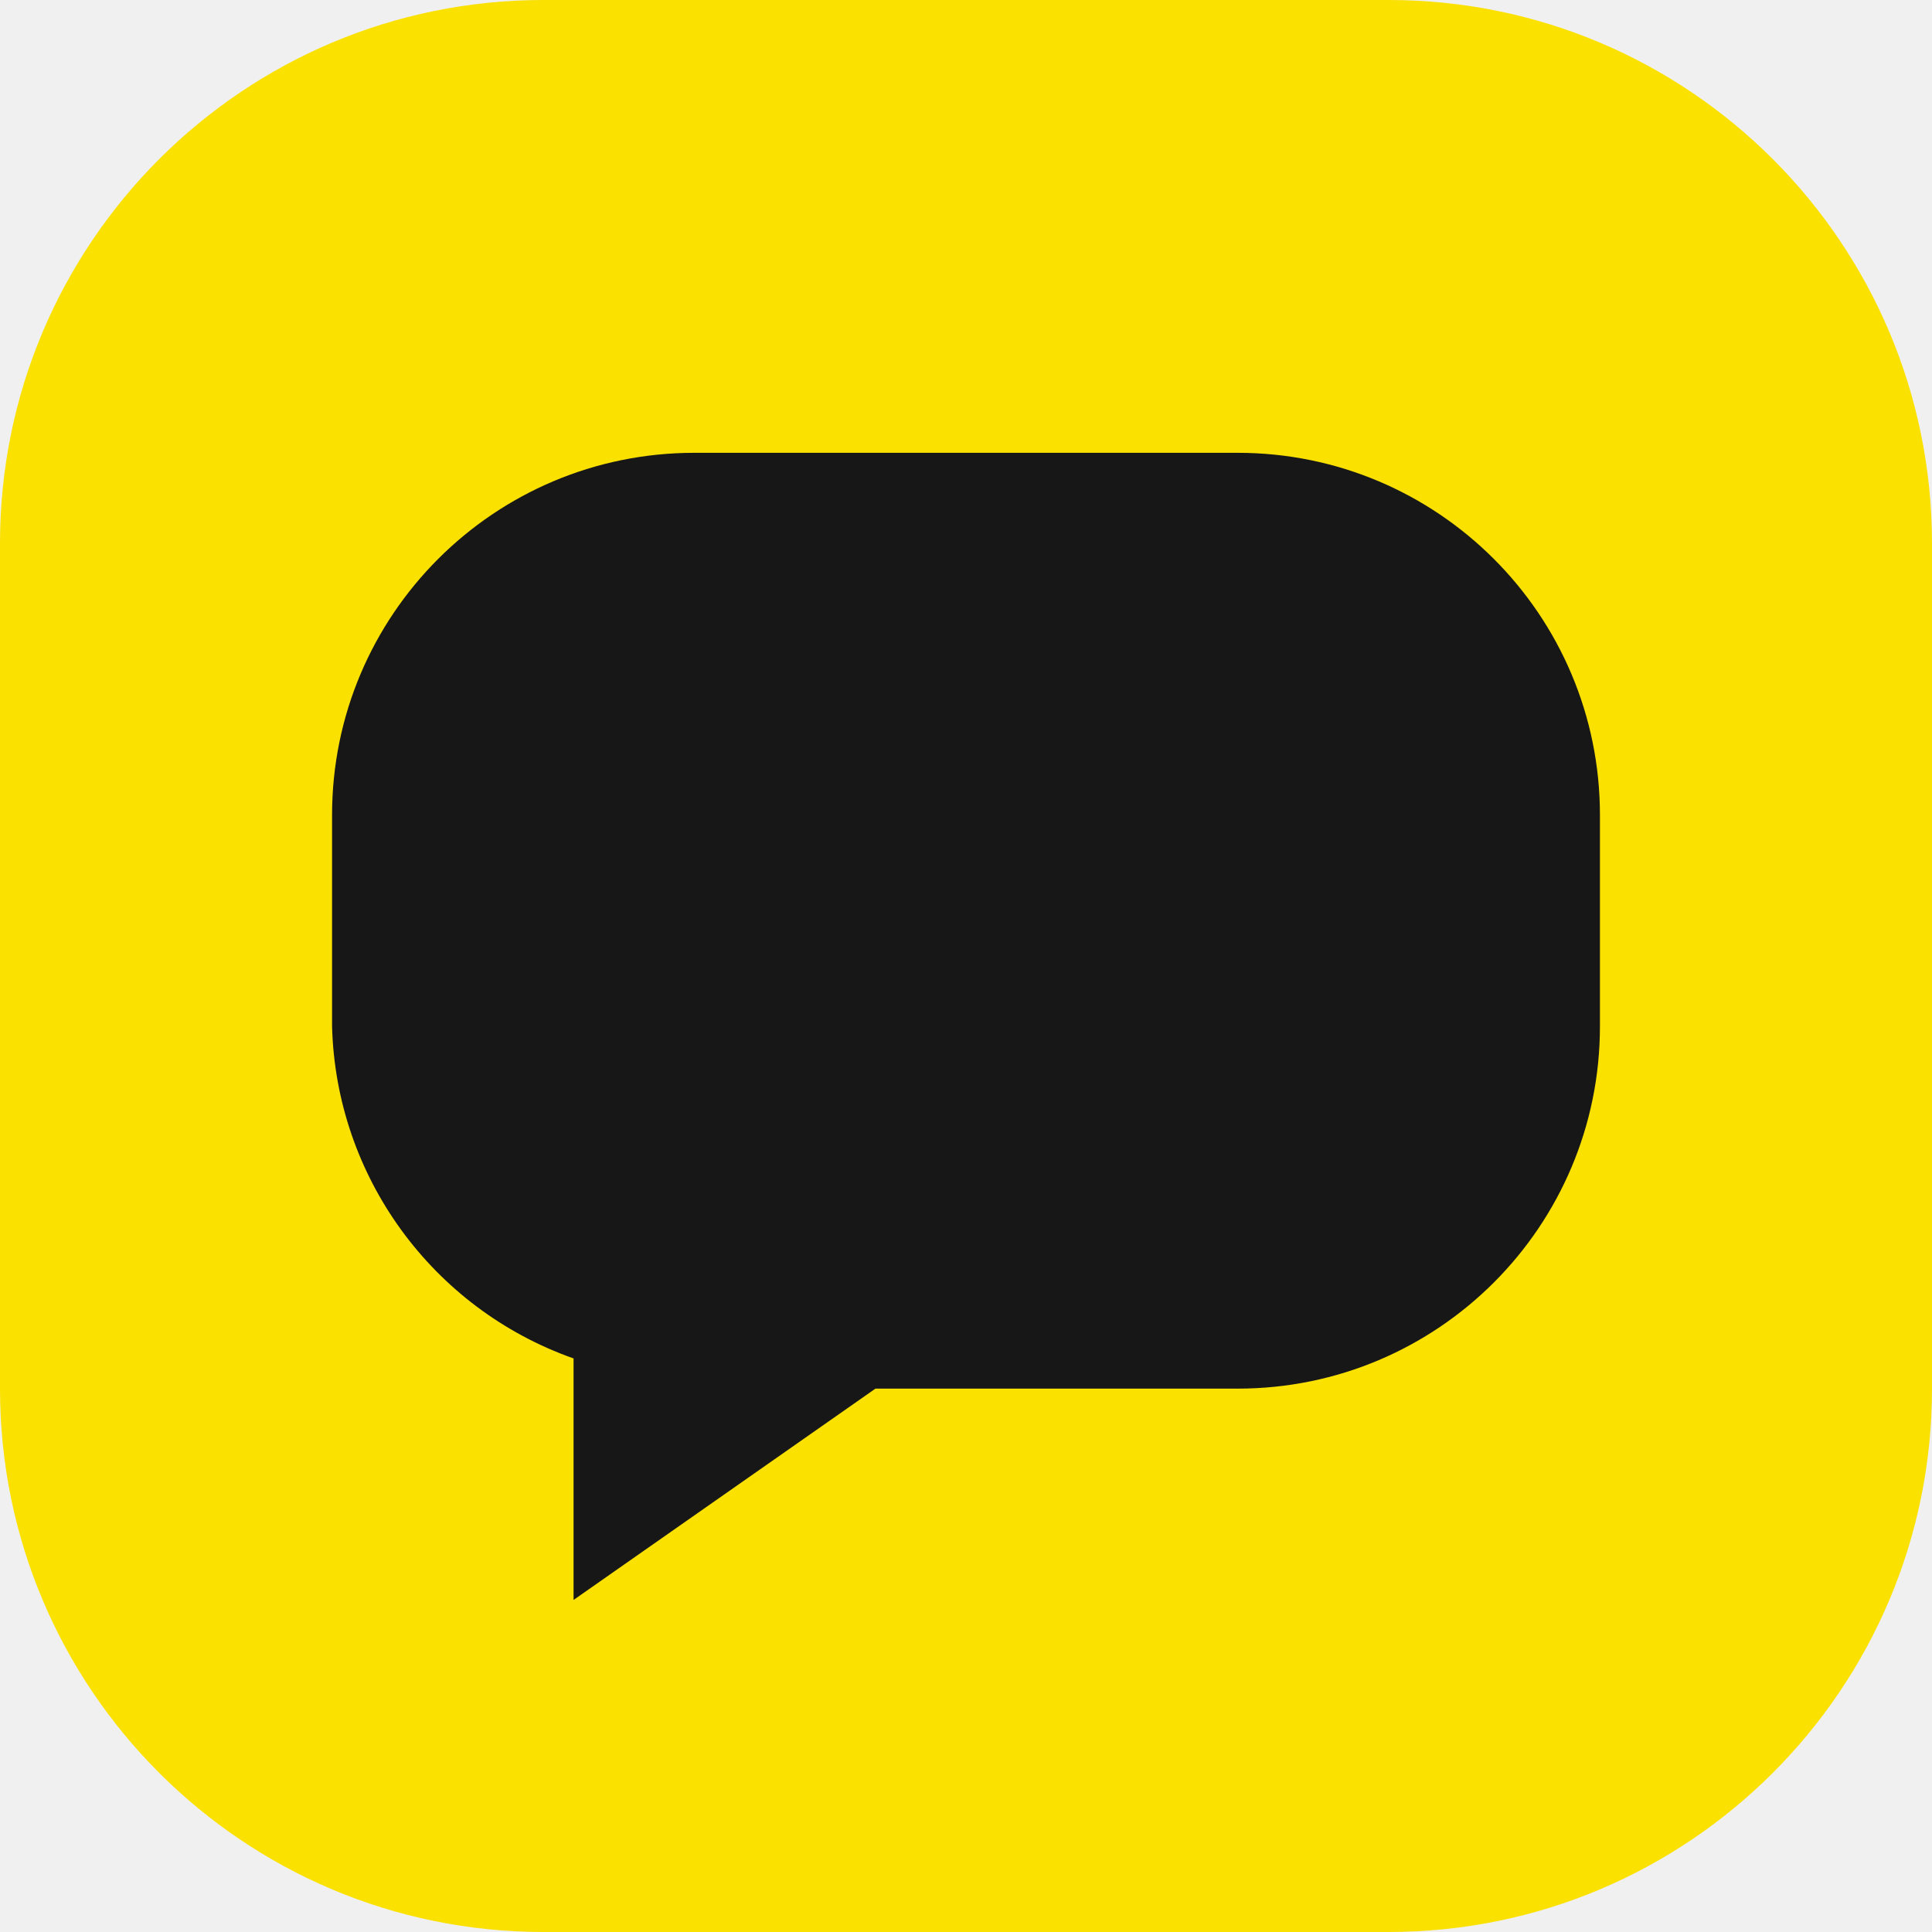
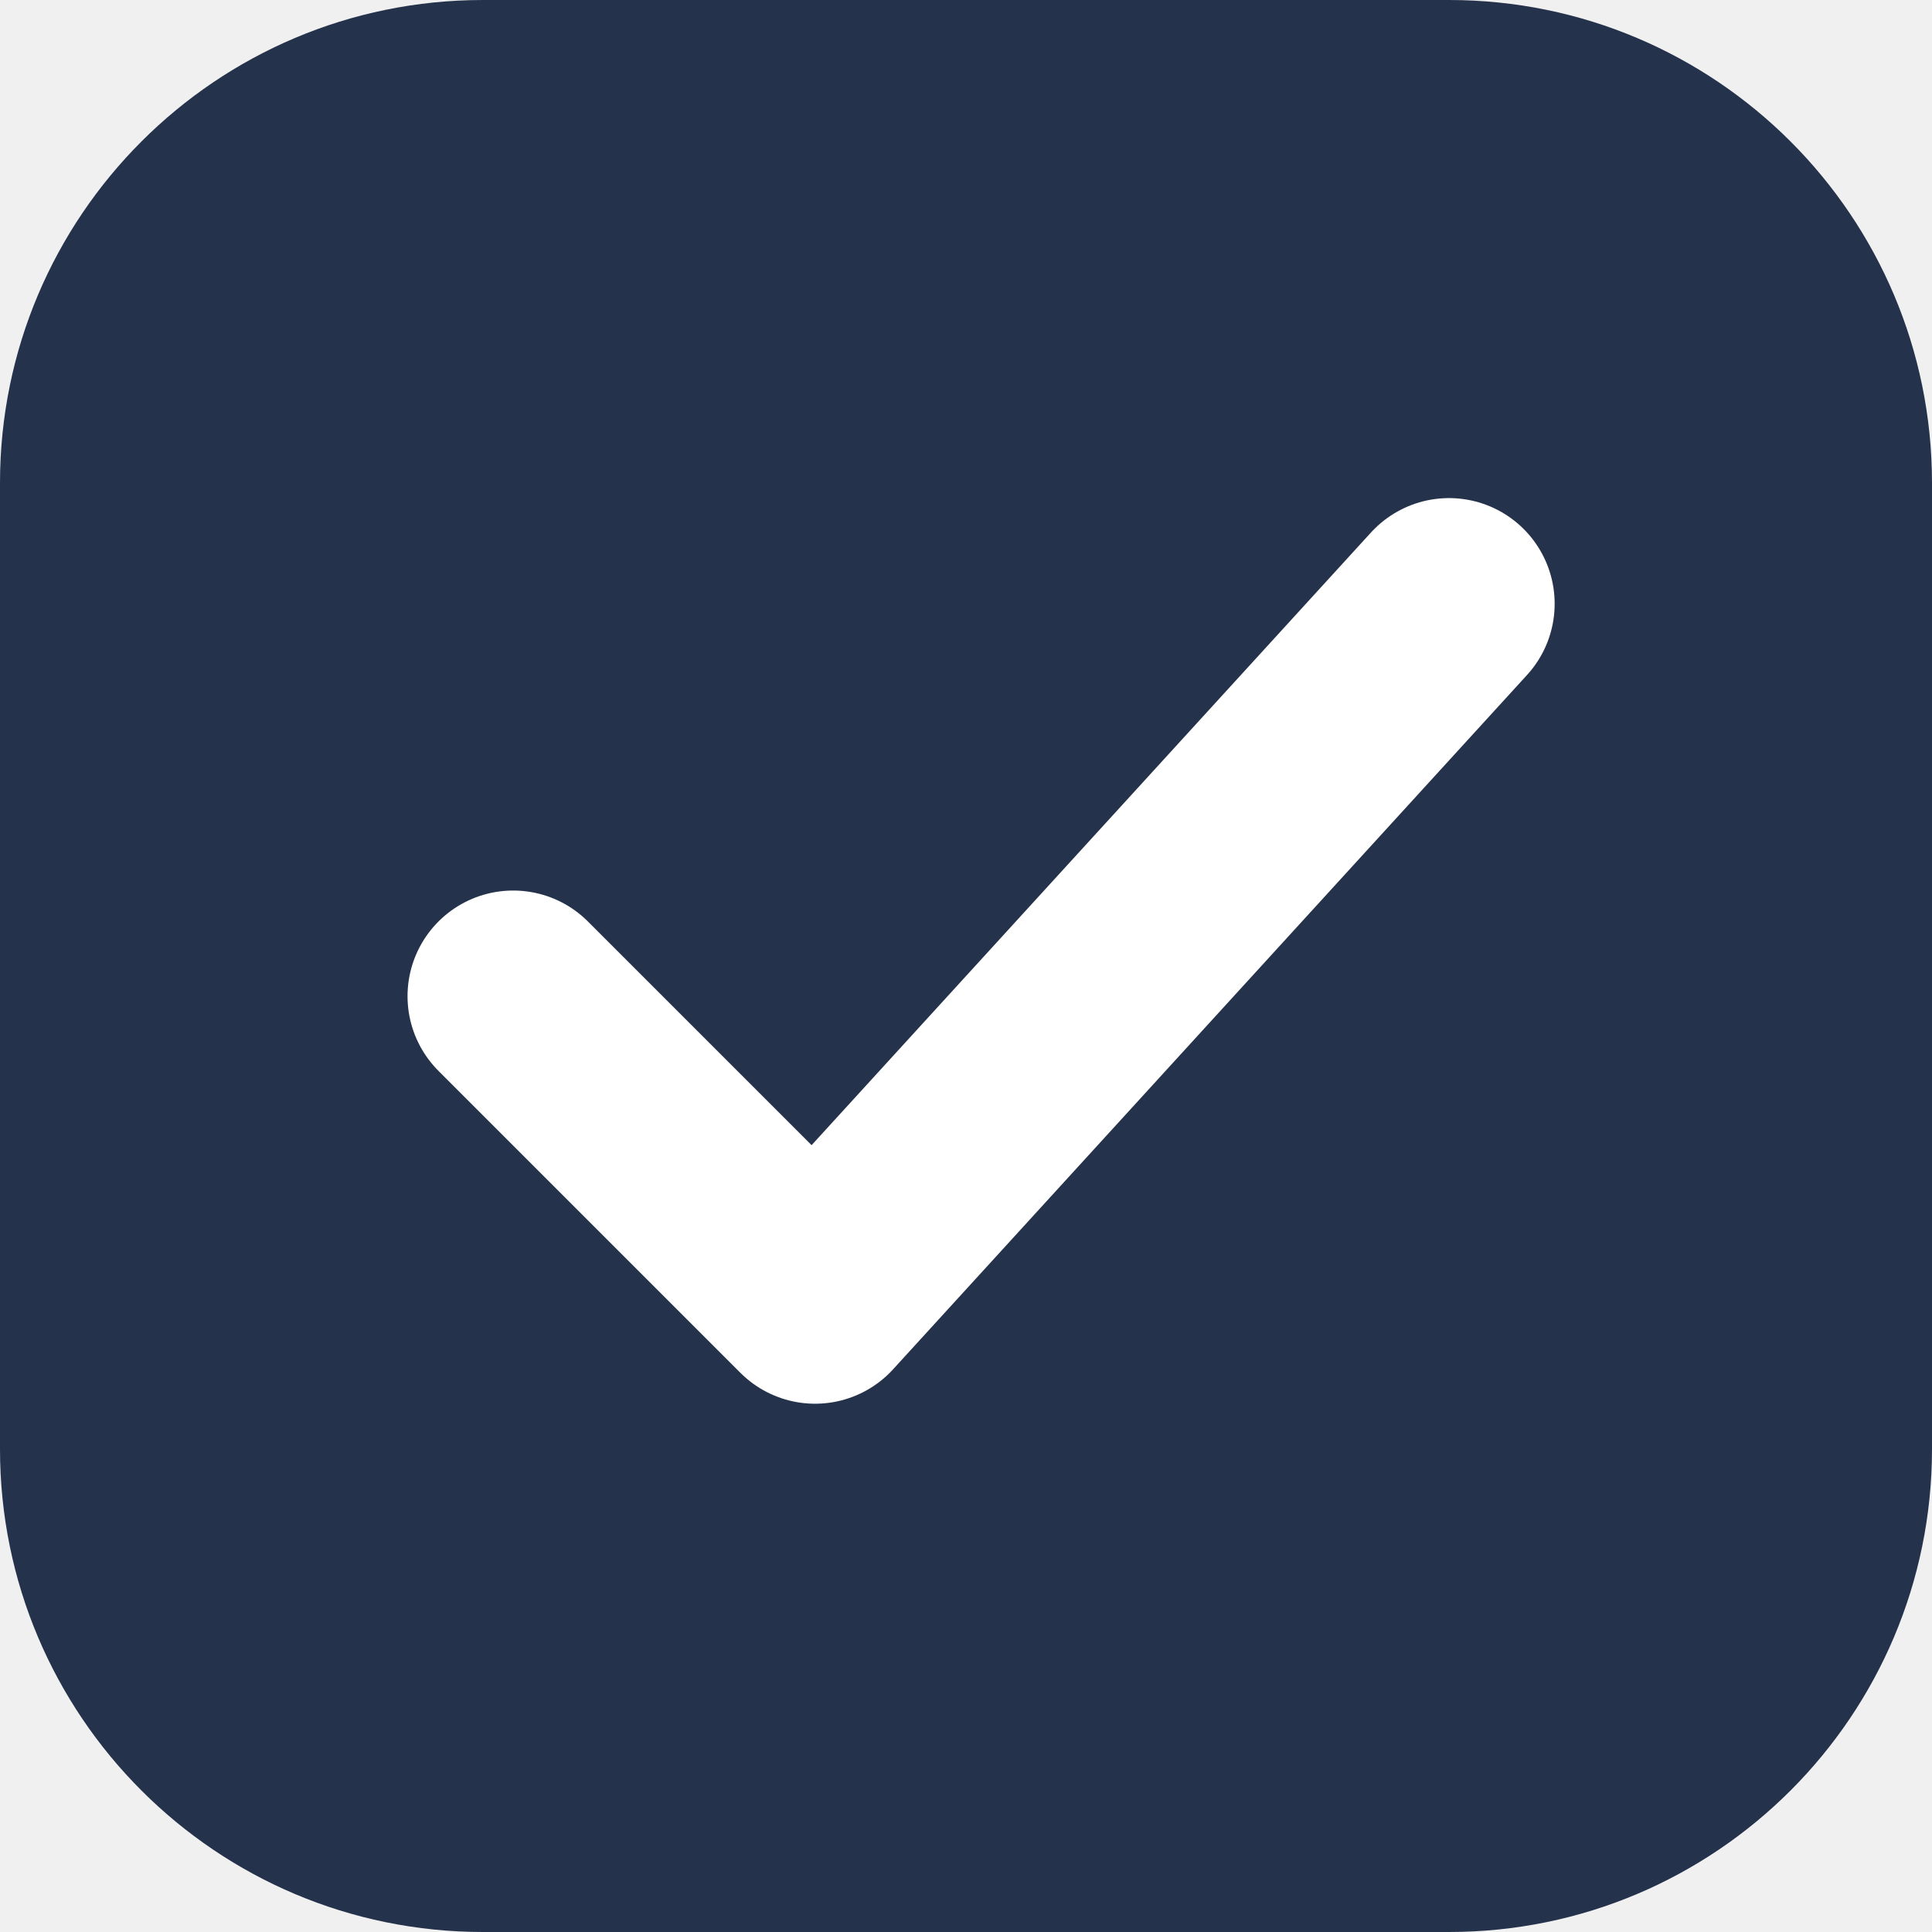
<svg xmlns="http://www.w3.org/2000/svg" viewBox="0 0 64 64">
-   <rect width="64" height="64" rx="18" fill="#FAE100" />
-   <path d="M23 15h18a12 12 0 0 1 12 12v7a12 12 0 0 1-12 12H29l-10 7v-8a12 12 0 0 1-8-11v-7a12 12 0 0 1 12-12Z" fill="#171717" />
+   <rect width="64" height="64" rx="16" fill="#25324B" />
+   <path d="m17 33 10 10 21-23" fill="none" stroke="#FFFFFF" stroke-width="7" stroke-linecap="round" stroke-linejoin="round" />
</svg>
